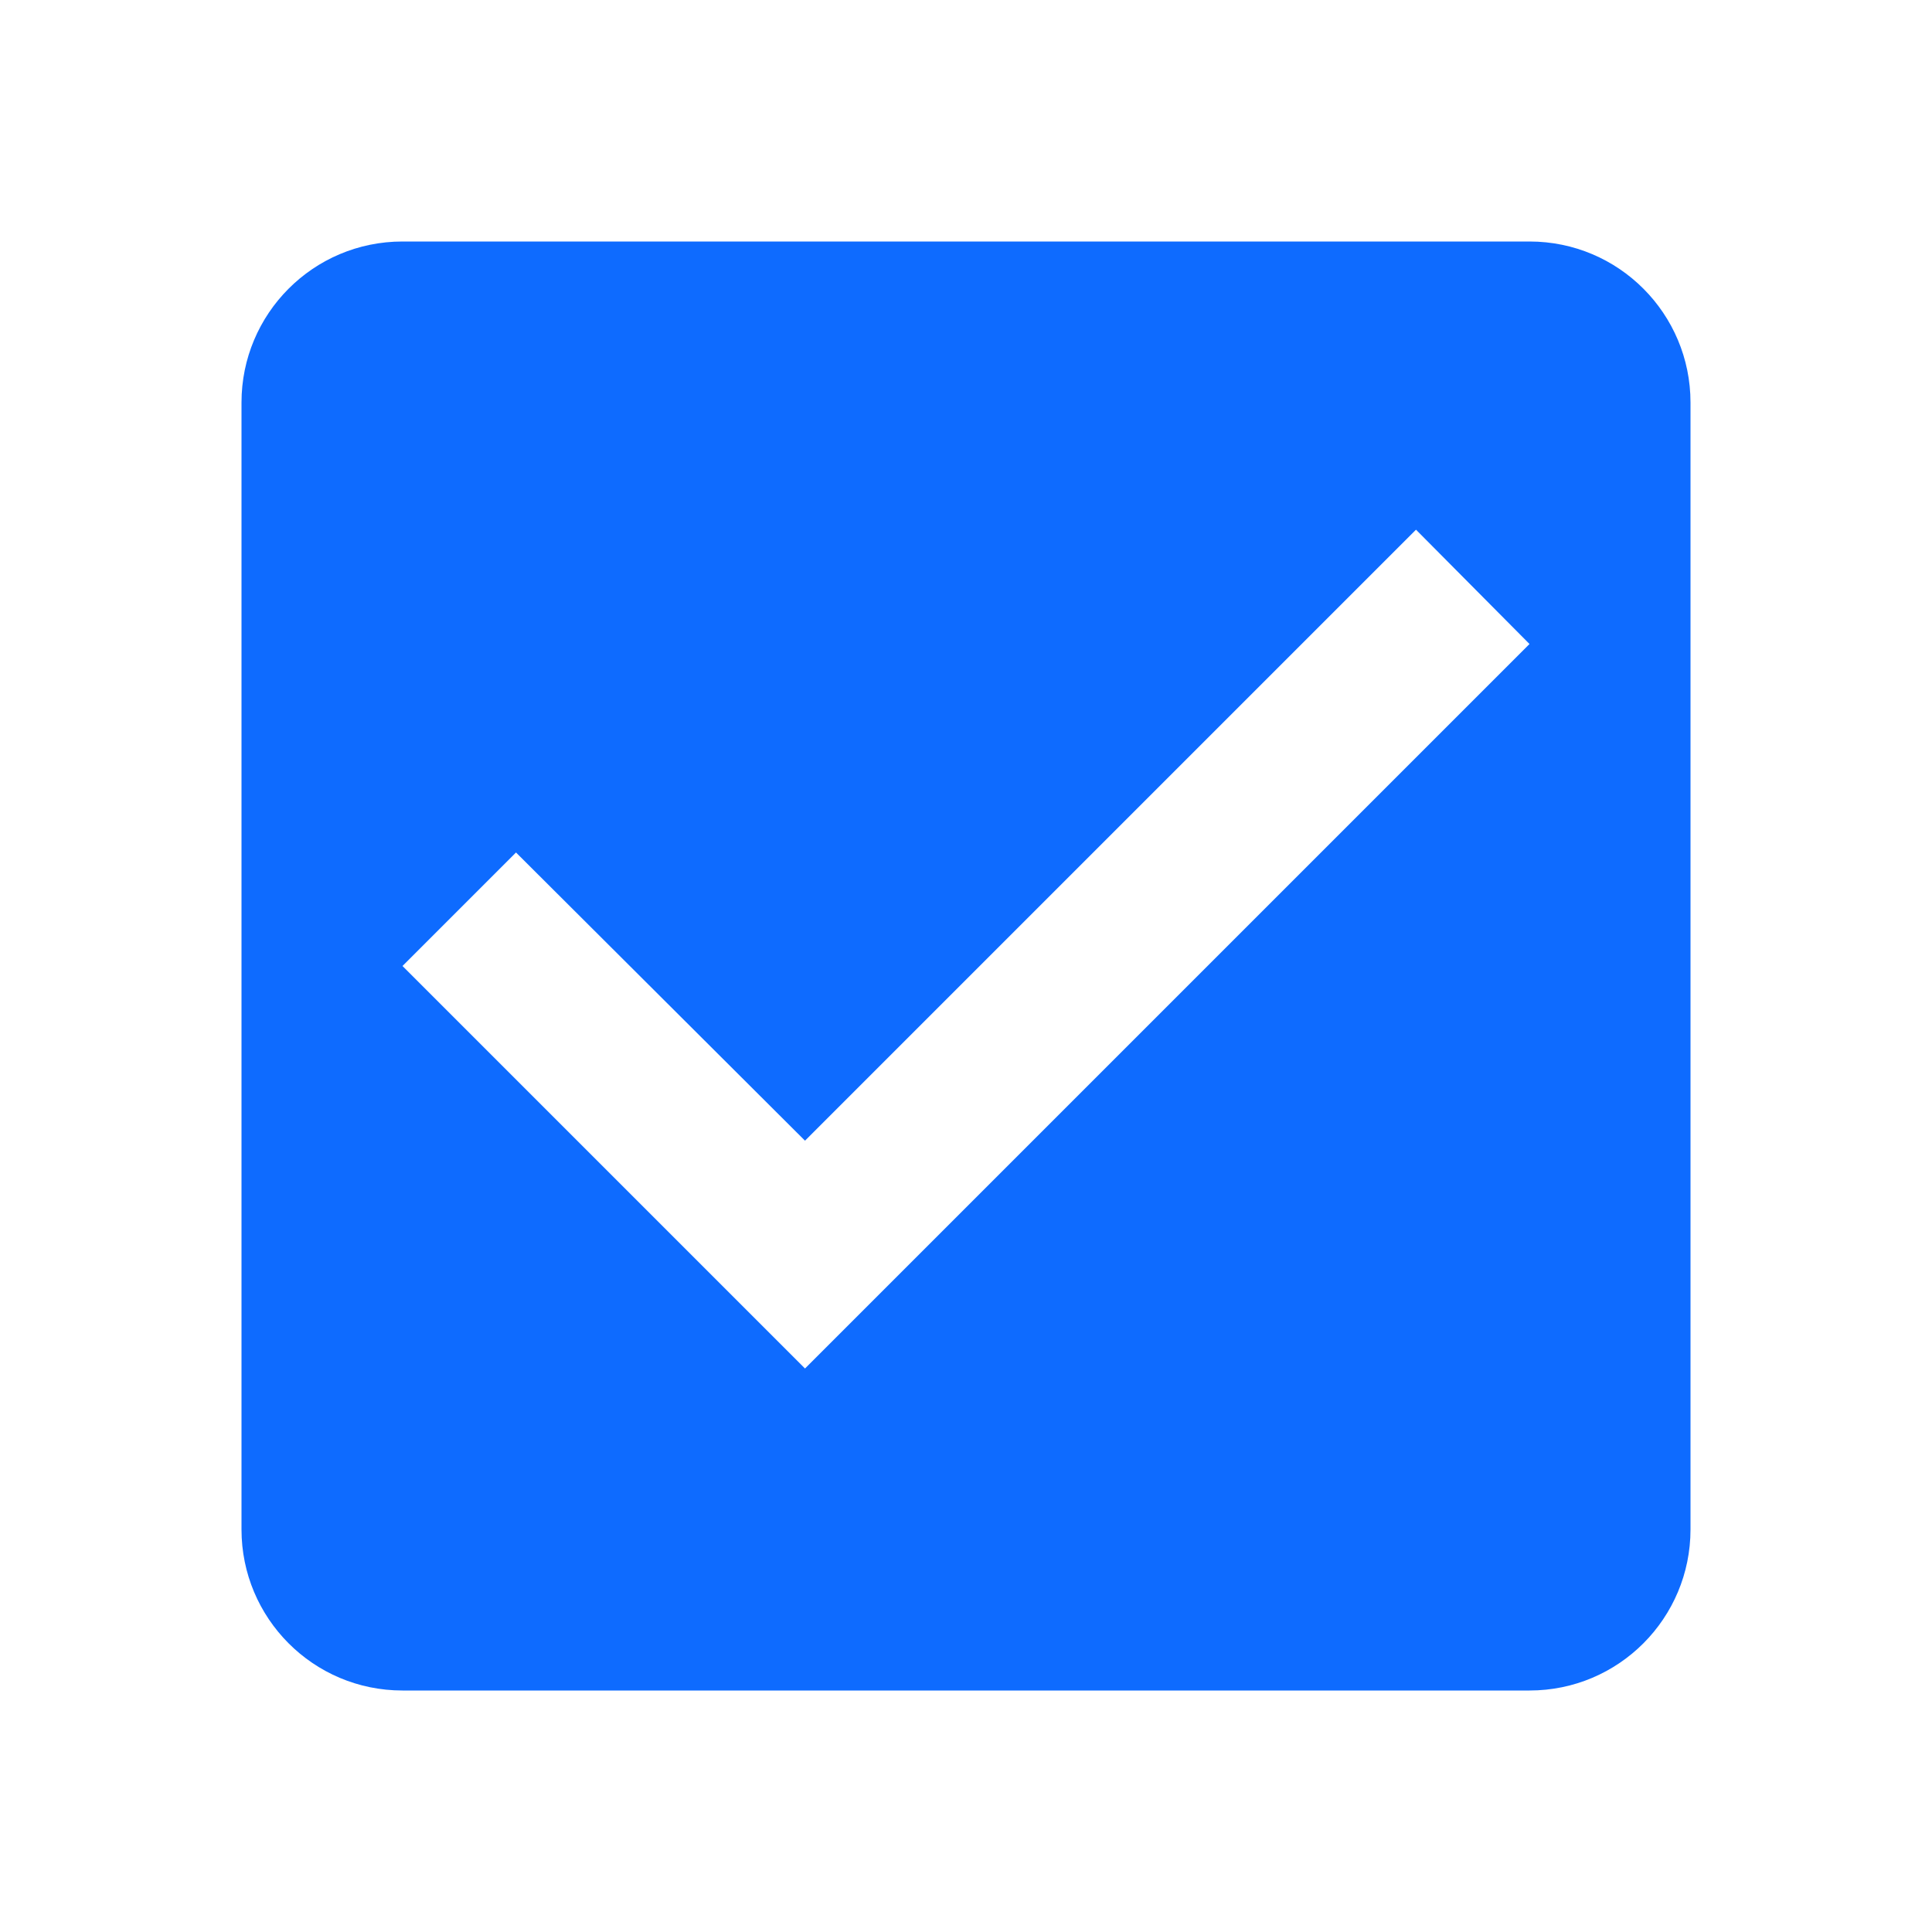
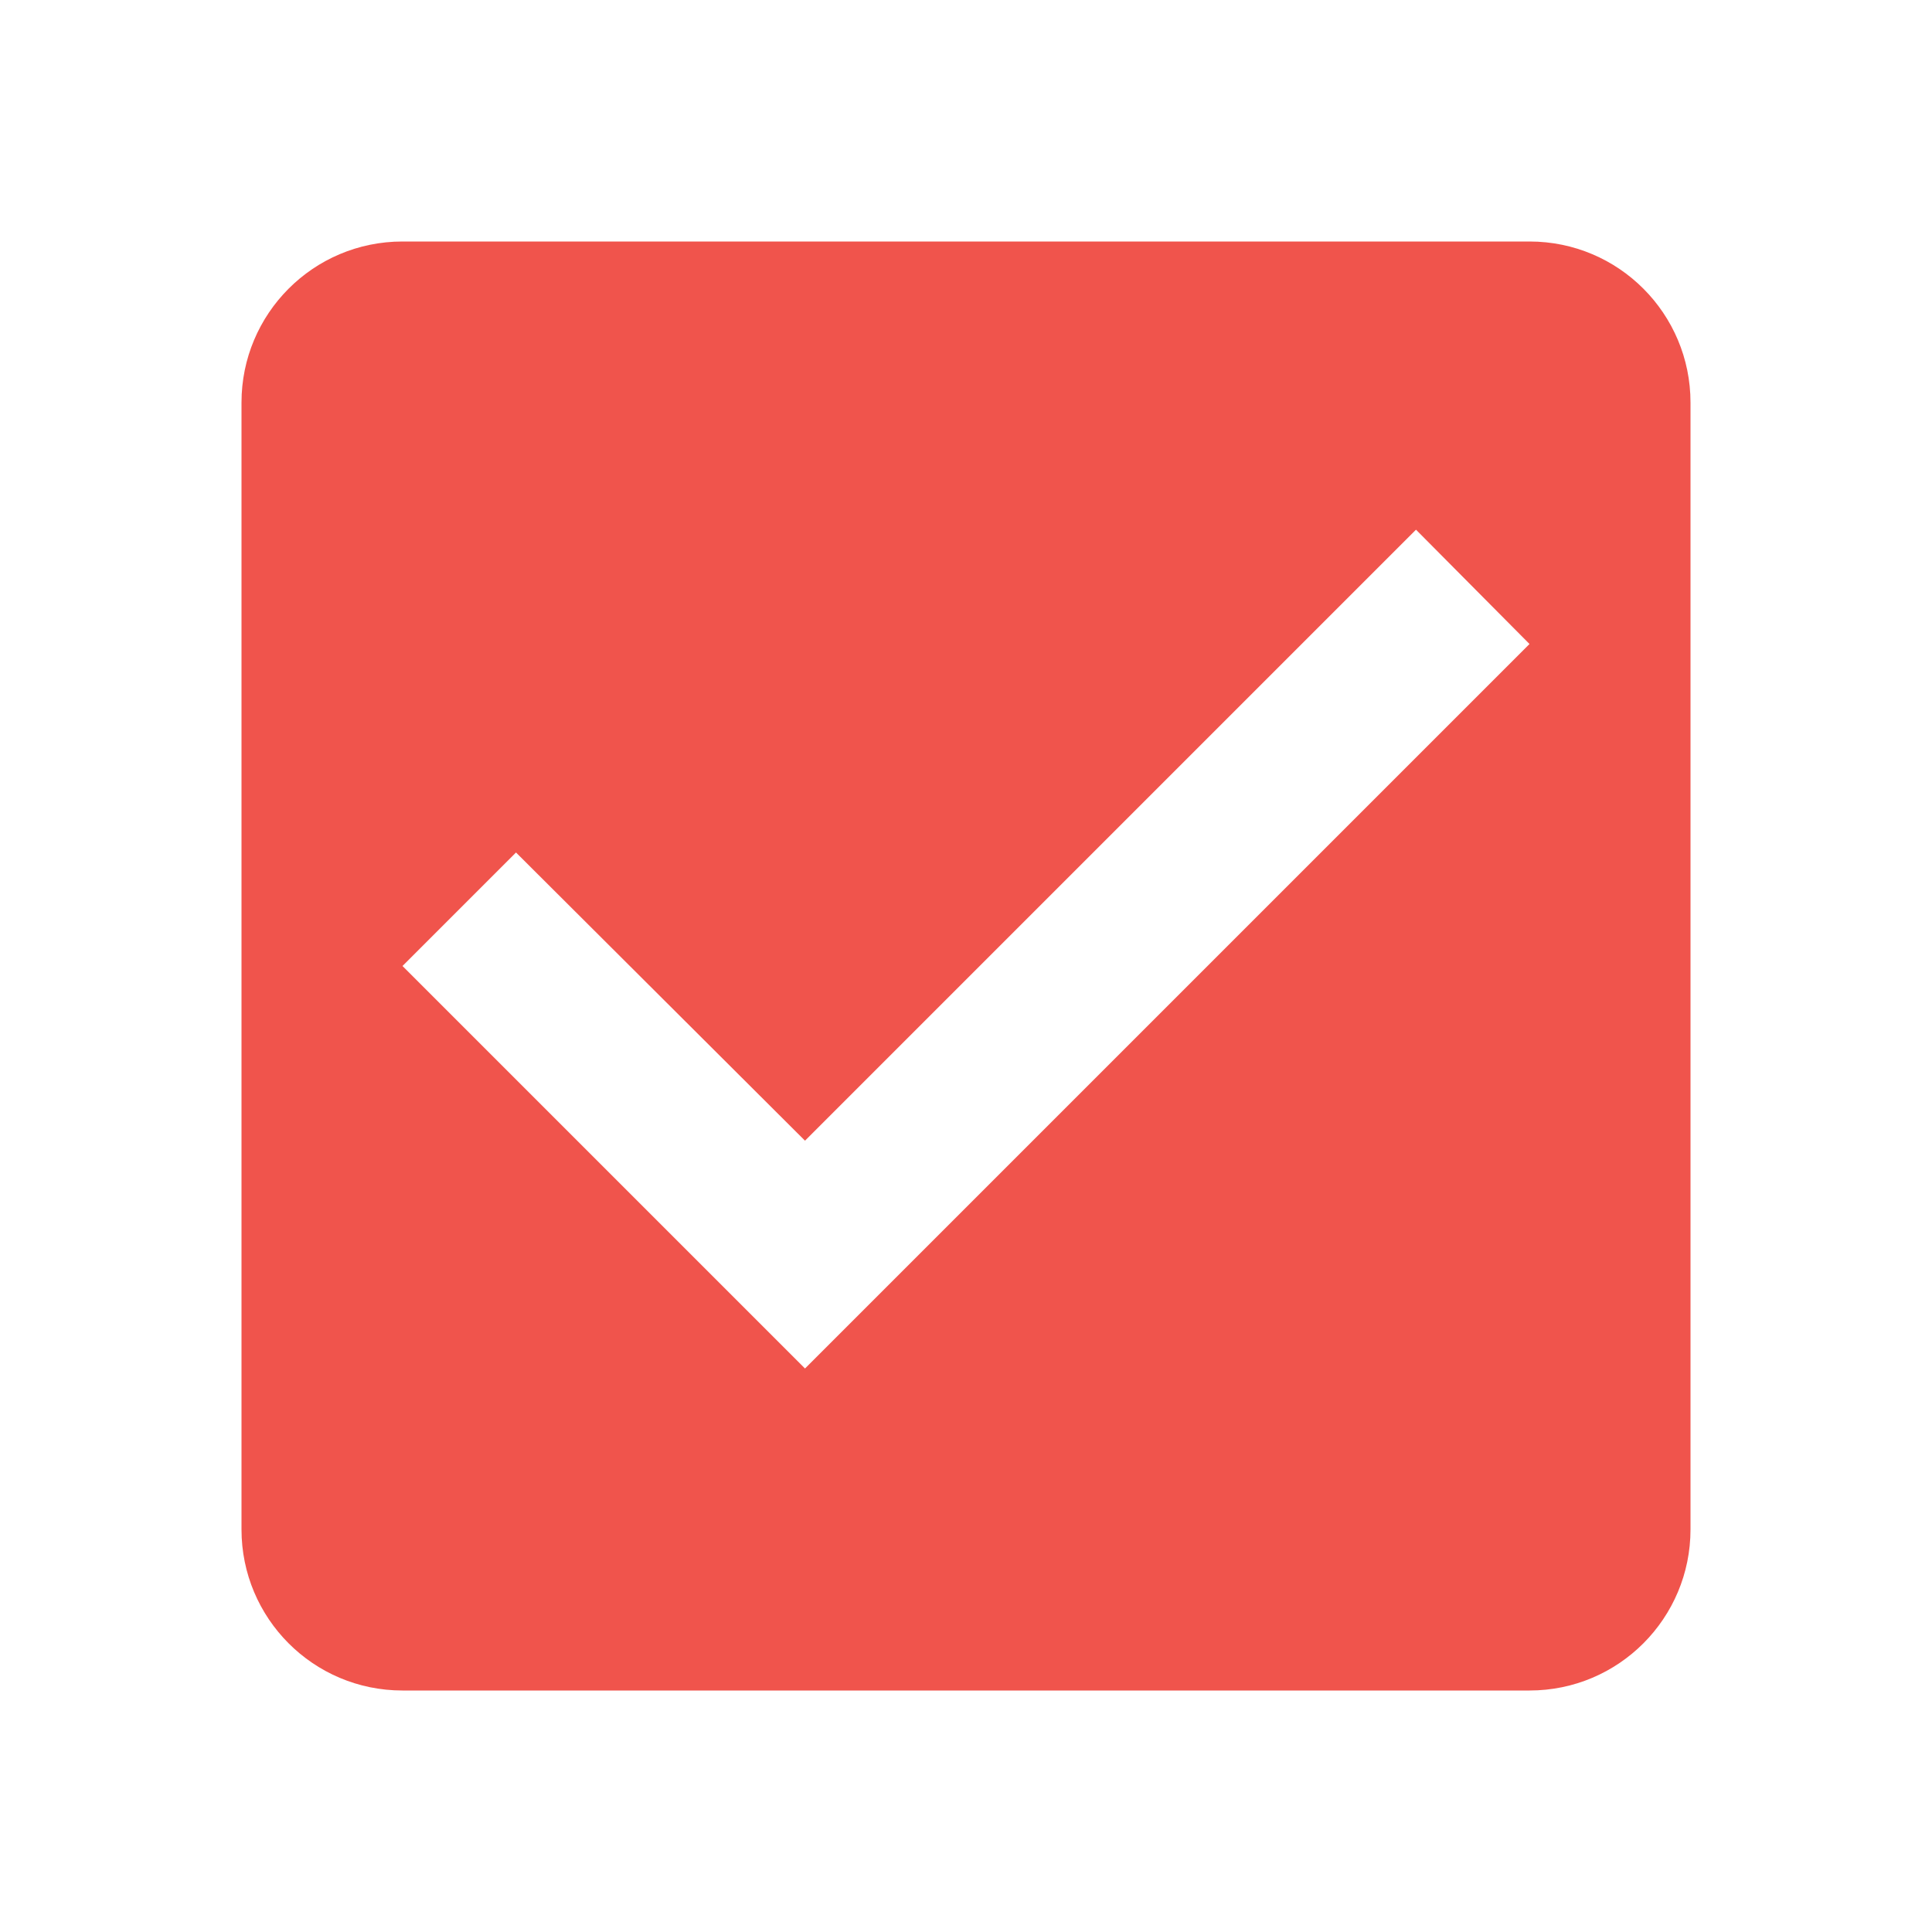
<svg xmlns="http://www.w3.org/2000/svg" fill="#000000" height="24" viewBox="0 0 24 24" width="24" id="svg2" version="1.1">
  <defs id="defs10" />
-   <path d="M19 3H5c-1.11 0-2 .9-2 2v14c0 1.1.89 2 2 2h14c1.11 0 2-.9 2-2V5c0-1.1-.89-2-2-2zm-9 14l-5-5 1.41-1.41L10 14.17l7.59-7.59L19 8l-9 9z" id="path6" style="fill:#0e6bff;fill-opacity:1" />
+   <path d="M19 3H5c-1.11 0-2 .9-2 2v14c0 1.1.89 2 2 2h14c1.11 0 2-.9 2-2V5c0-1.1-.89-2-2-2zm-9 14l-5-5 1.41-1.41L10 14.17l7.59-7.59L19 8l-9 9z" id="path6" style="fill:#f0544c;fill-opacity:1" />
</svg>
